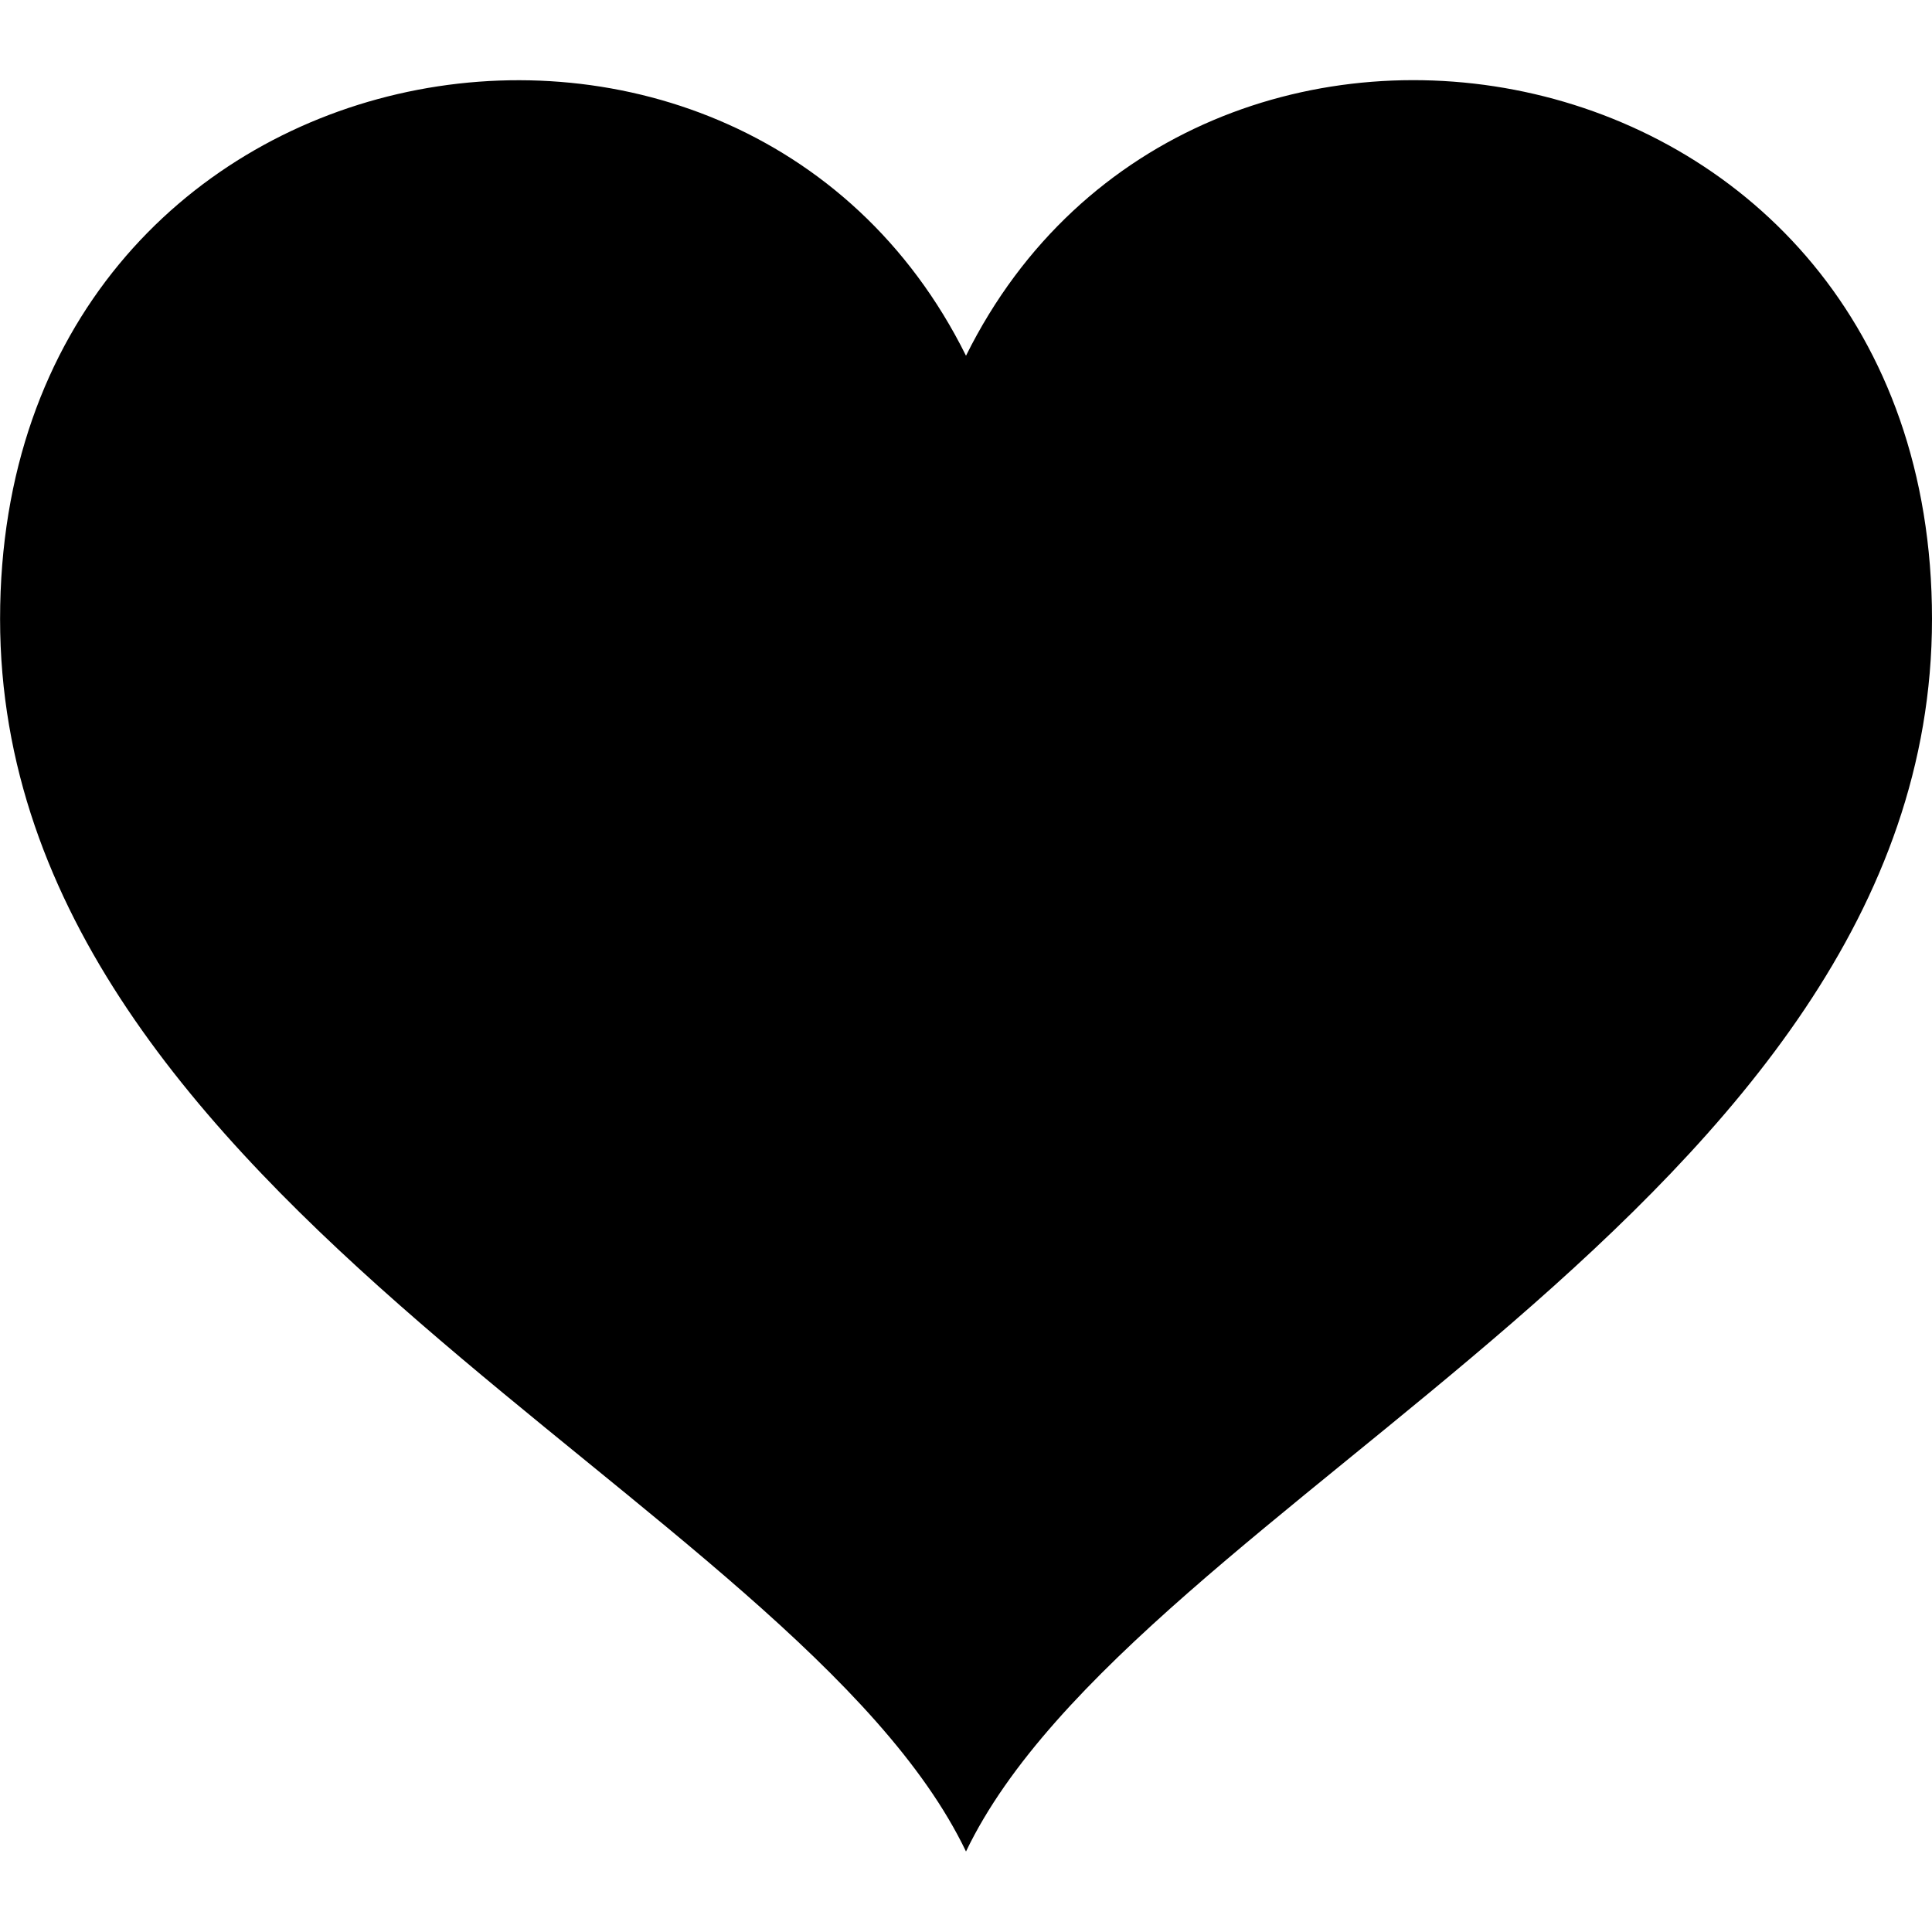
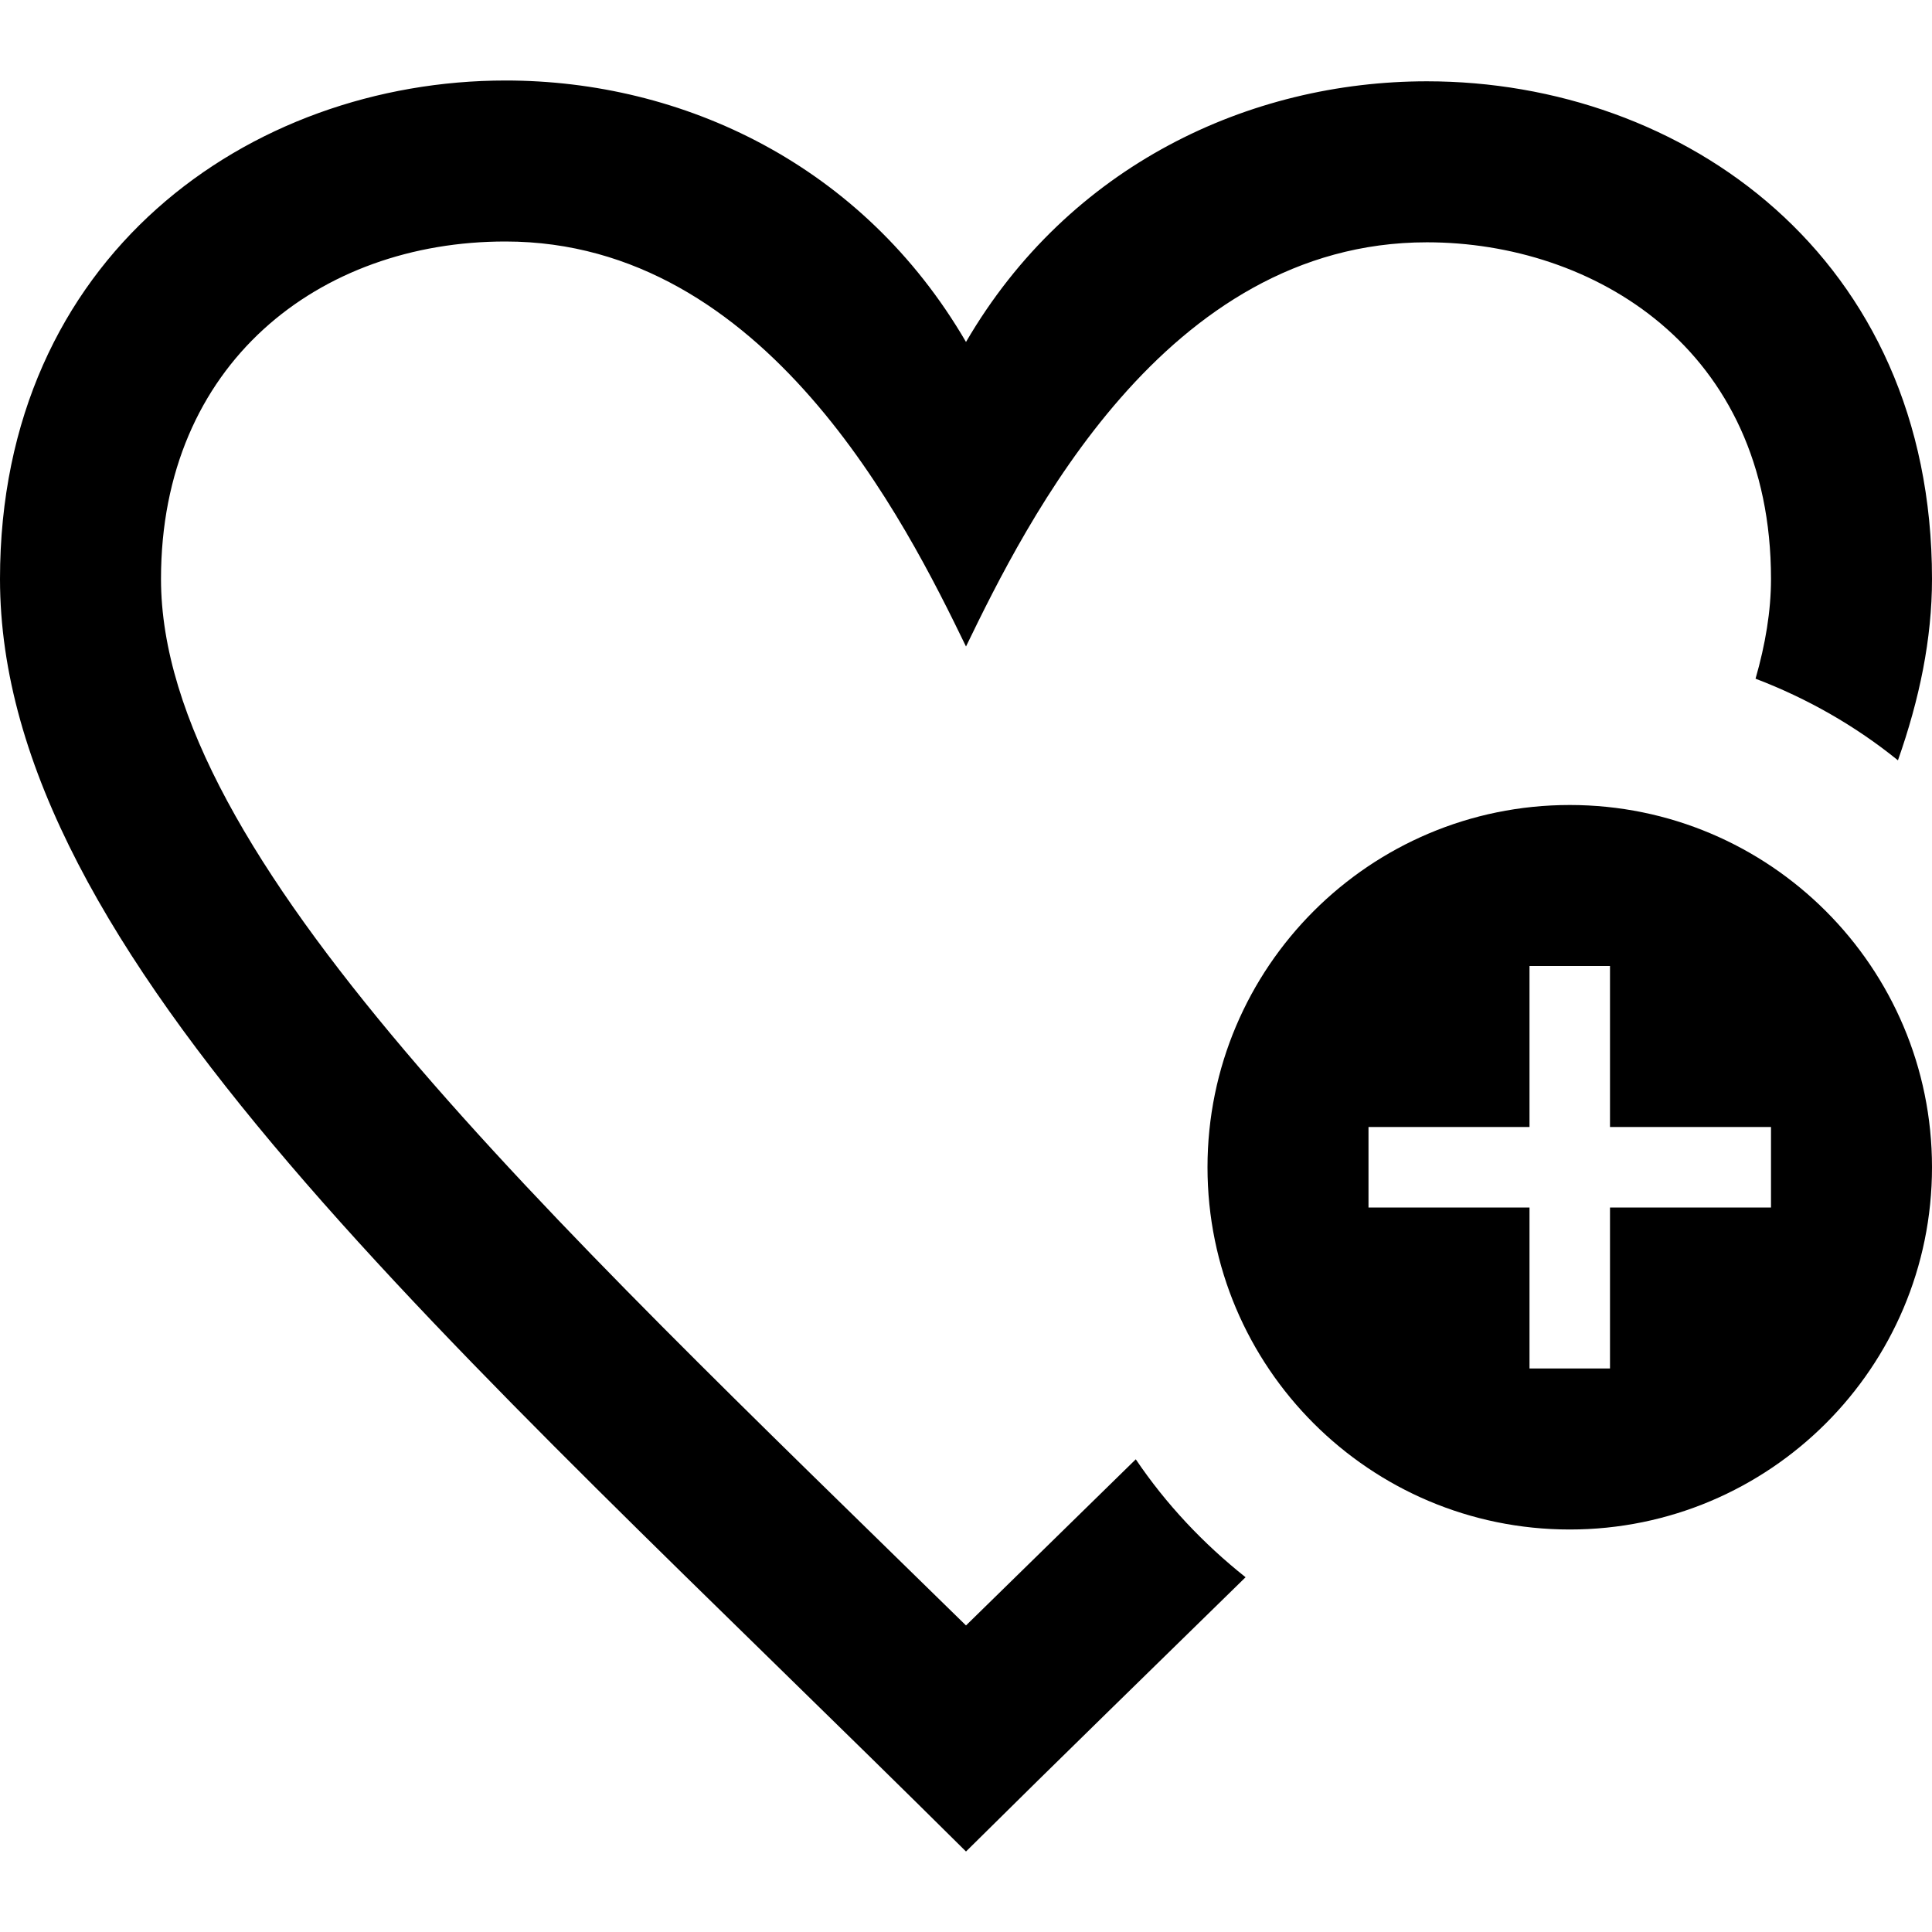
<svg xmlns="http://www.w3.org/2000/svg" width="24" height="24" viewBox="0 0 24 24">
-   <path d="M12 4.419c-2.826-5.695-11.999-4.064-11.999 3.27 0 7.27 9.903 10.938 11.999 15.311 2.096-4.373 12-8.041 12-15.311 0-7.327-9.17-8.972-12-3.27z" />
+   <path d="M19.5 10c-2.483 0-4.5 2.015-4.5 4.5s2.017 4.5 4.5 4.5 4.5-2.015 4.5-4.5-2.017-4.5-4.5-4.5zm2.5 5h-2v2h-1v-2h-2v-1h2v-2h1v2h2v1zm-6.527 4.593c-1.108 1.086-2.275 2.219-3.473 3.407-6.43-6.381-12-11.147-12-15.808 0-4.005 3.098-6.192 6.281-6.192 2.197 0 4.434 1.042 5.719 3.248 1.279-2.195 3.521-3.238 5.726-3.238 3.177 0 6.274 2.171 6.274 6.182 0 .746-.156 1.496-.423 2.253-.527-.427-1.124-.768-1.769-1.014.122-.425.192-.839.192-1.239 0-2.873-2.216-4.182-4.274-4.182-3.257 0-4.976 3.475-5.726 5.021-.747-1.54-2.484-5.03-5.72-5.031-2.315-.001-4.28 1.516-4.28 4.192 0 3.442 4.742 7.85 10 13l2.109-2.064c.376.557.839 1.048 1.364 1.465z" />
</svg>
